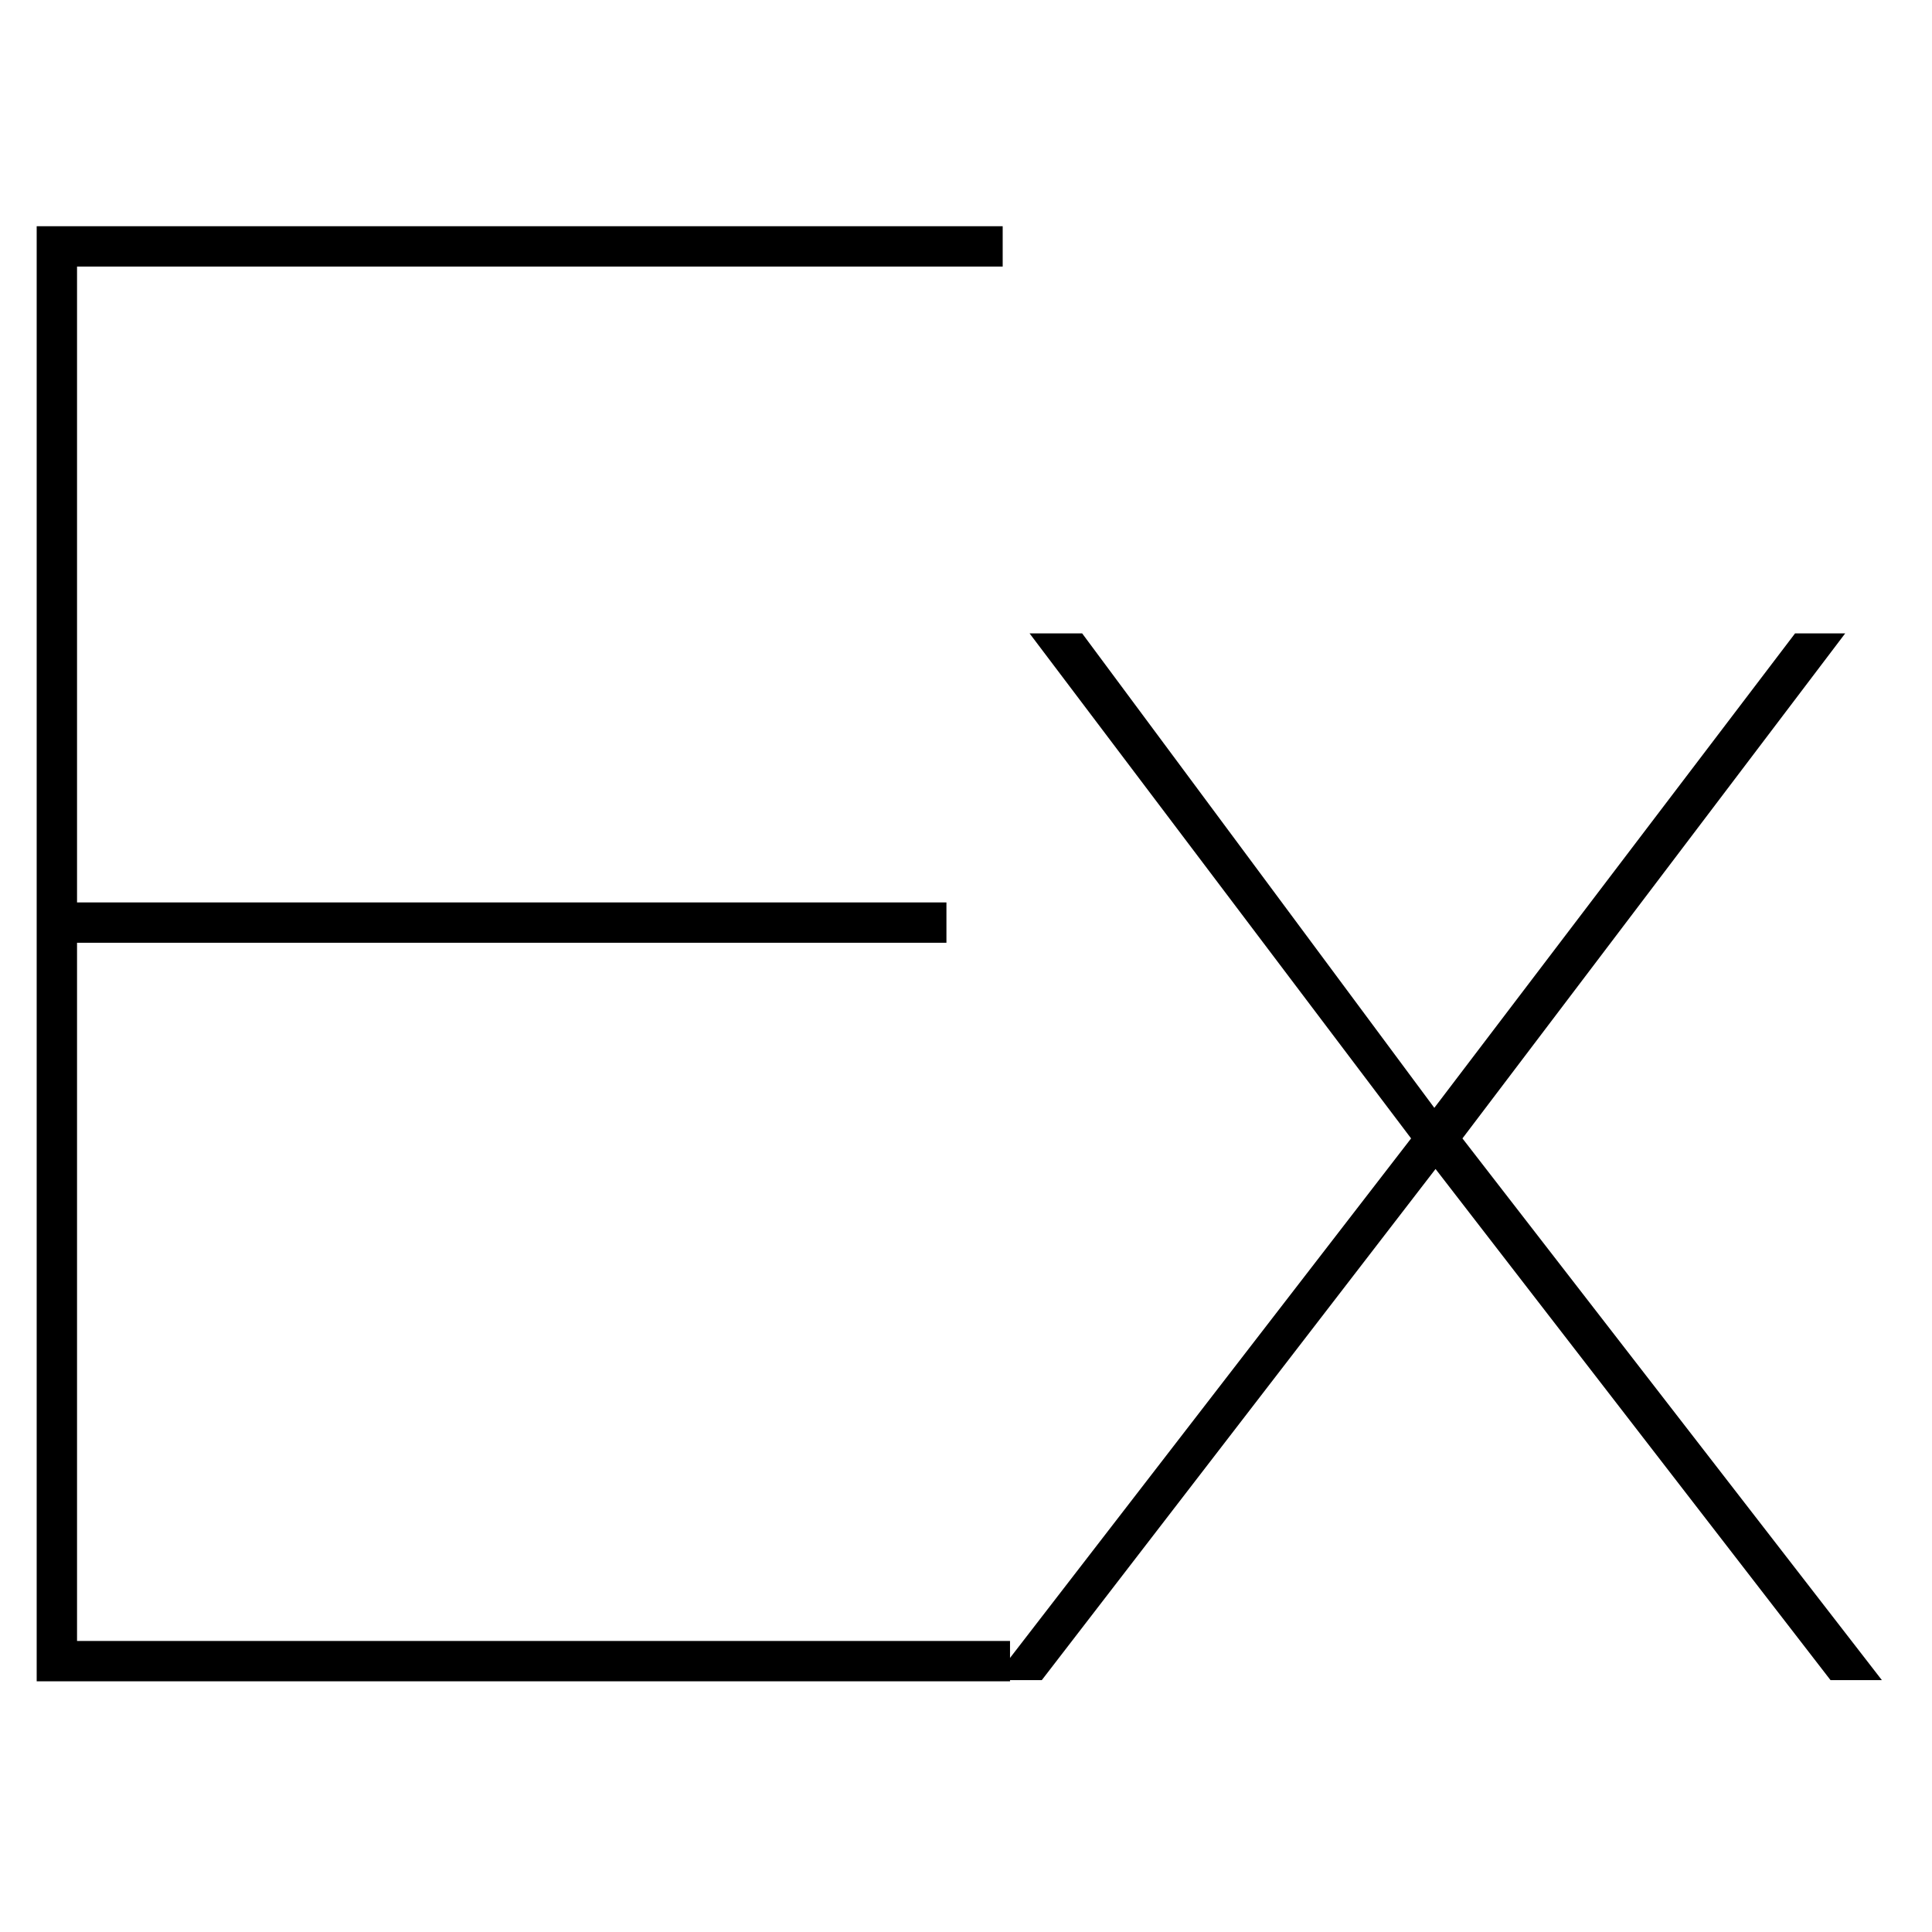
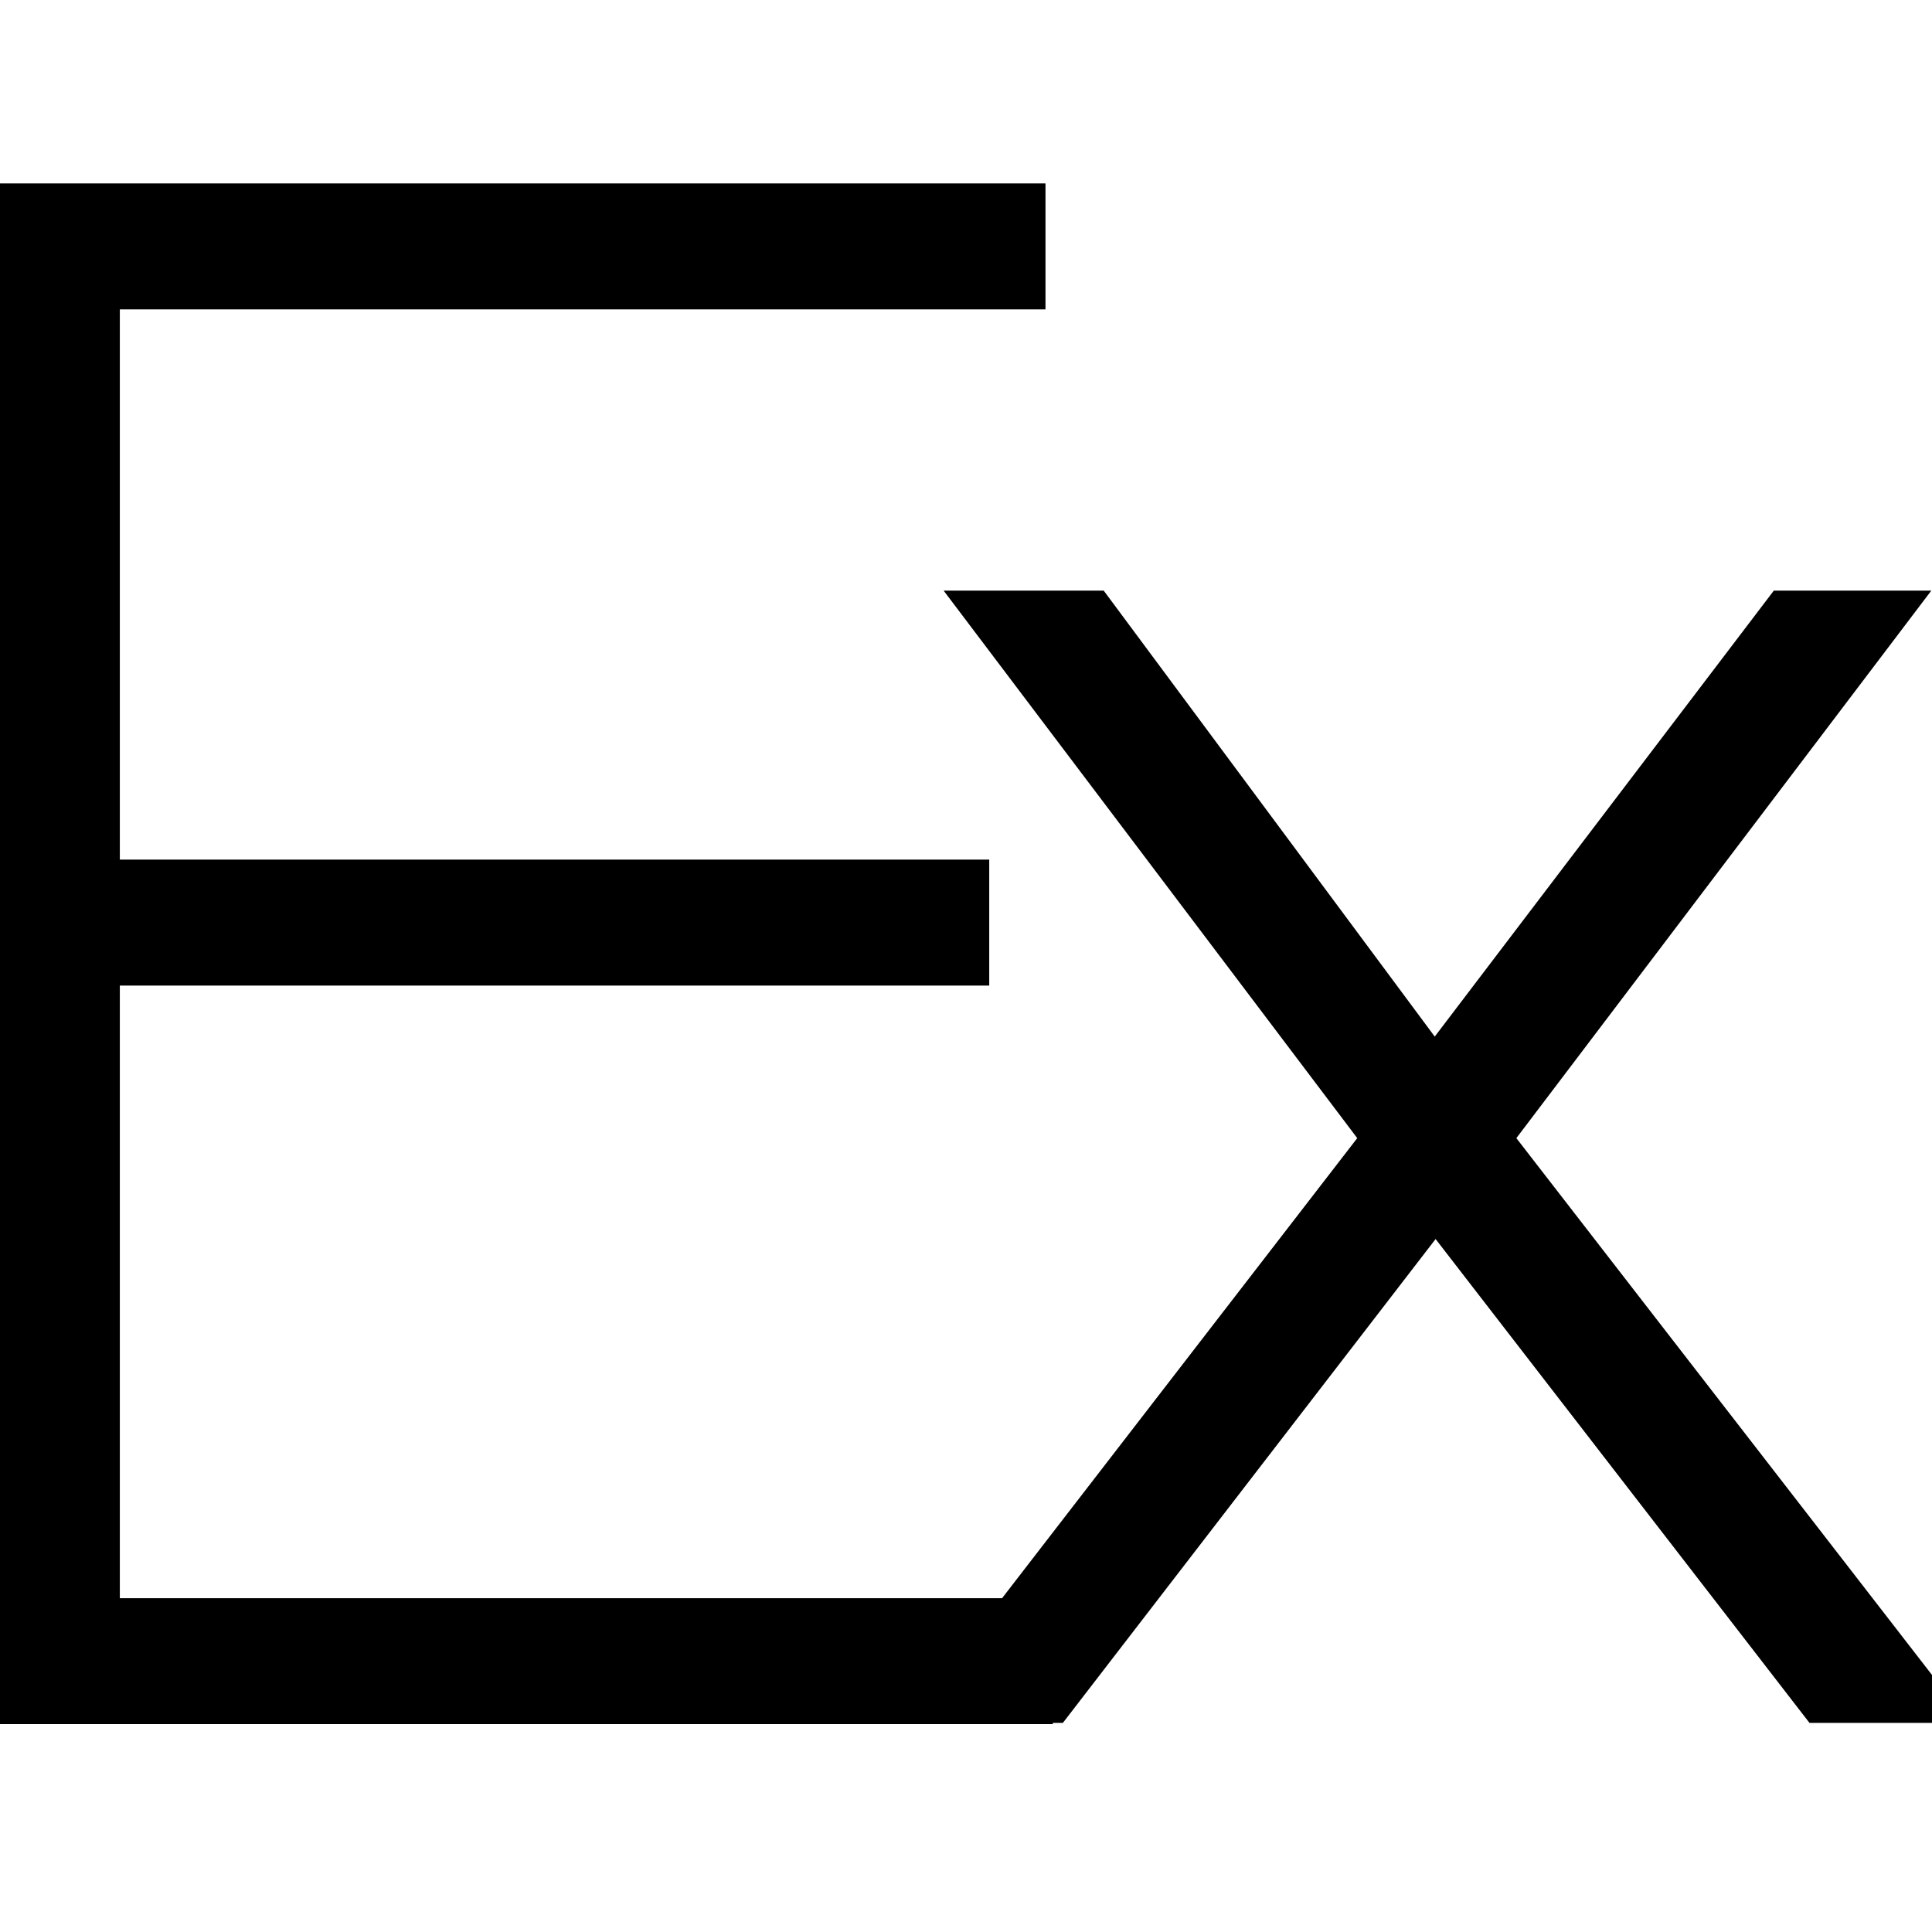
<svg xmlns="http://www.w3.org/2000/svg" version="1.1" viewBox="0 0 158 158" width="158" height="158">
-   <path class="brand-logo__filled" stroke-width="7" d="M6.3 134.1v-57h71.1v-3.3H6.3v-52H82v-3.3H3v119h79.6v-3.3H6.3v-.1zm140.5-82.3l-29.5 38.8-28.8-38.8h-4.3l31.2 41.3-34.2 44.3h4l32.2-41.8 32.3 41.8h4.2l-34.3-44.3 31.3-41.3h-4.1z" />
+   <path class="brand-logo__filled" stroke="#000" stroke-width="7" d="M6.3 134.1v-57h71.1v-3.3H6.3v-52H82v-3.3H3v119h79.6v-3.3H6.3v-.1zm140.5-82.3l-29.5 38.8-28.8-38.8h-4.3l31.2 41.3-34.2 44.3h4l32.2-41.8 32.3 41.8h4.2l-34.3-44.3 31.3-41.3h-4.1z" />
</svg>
